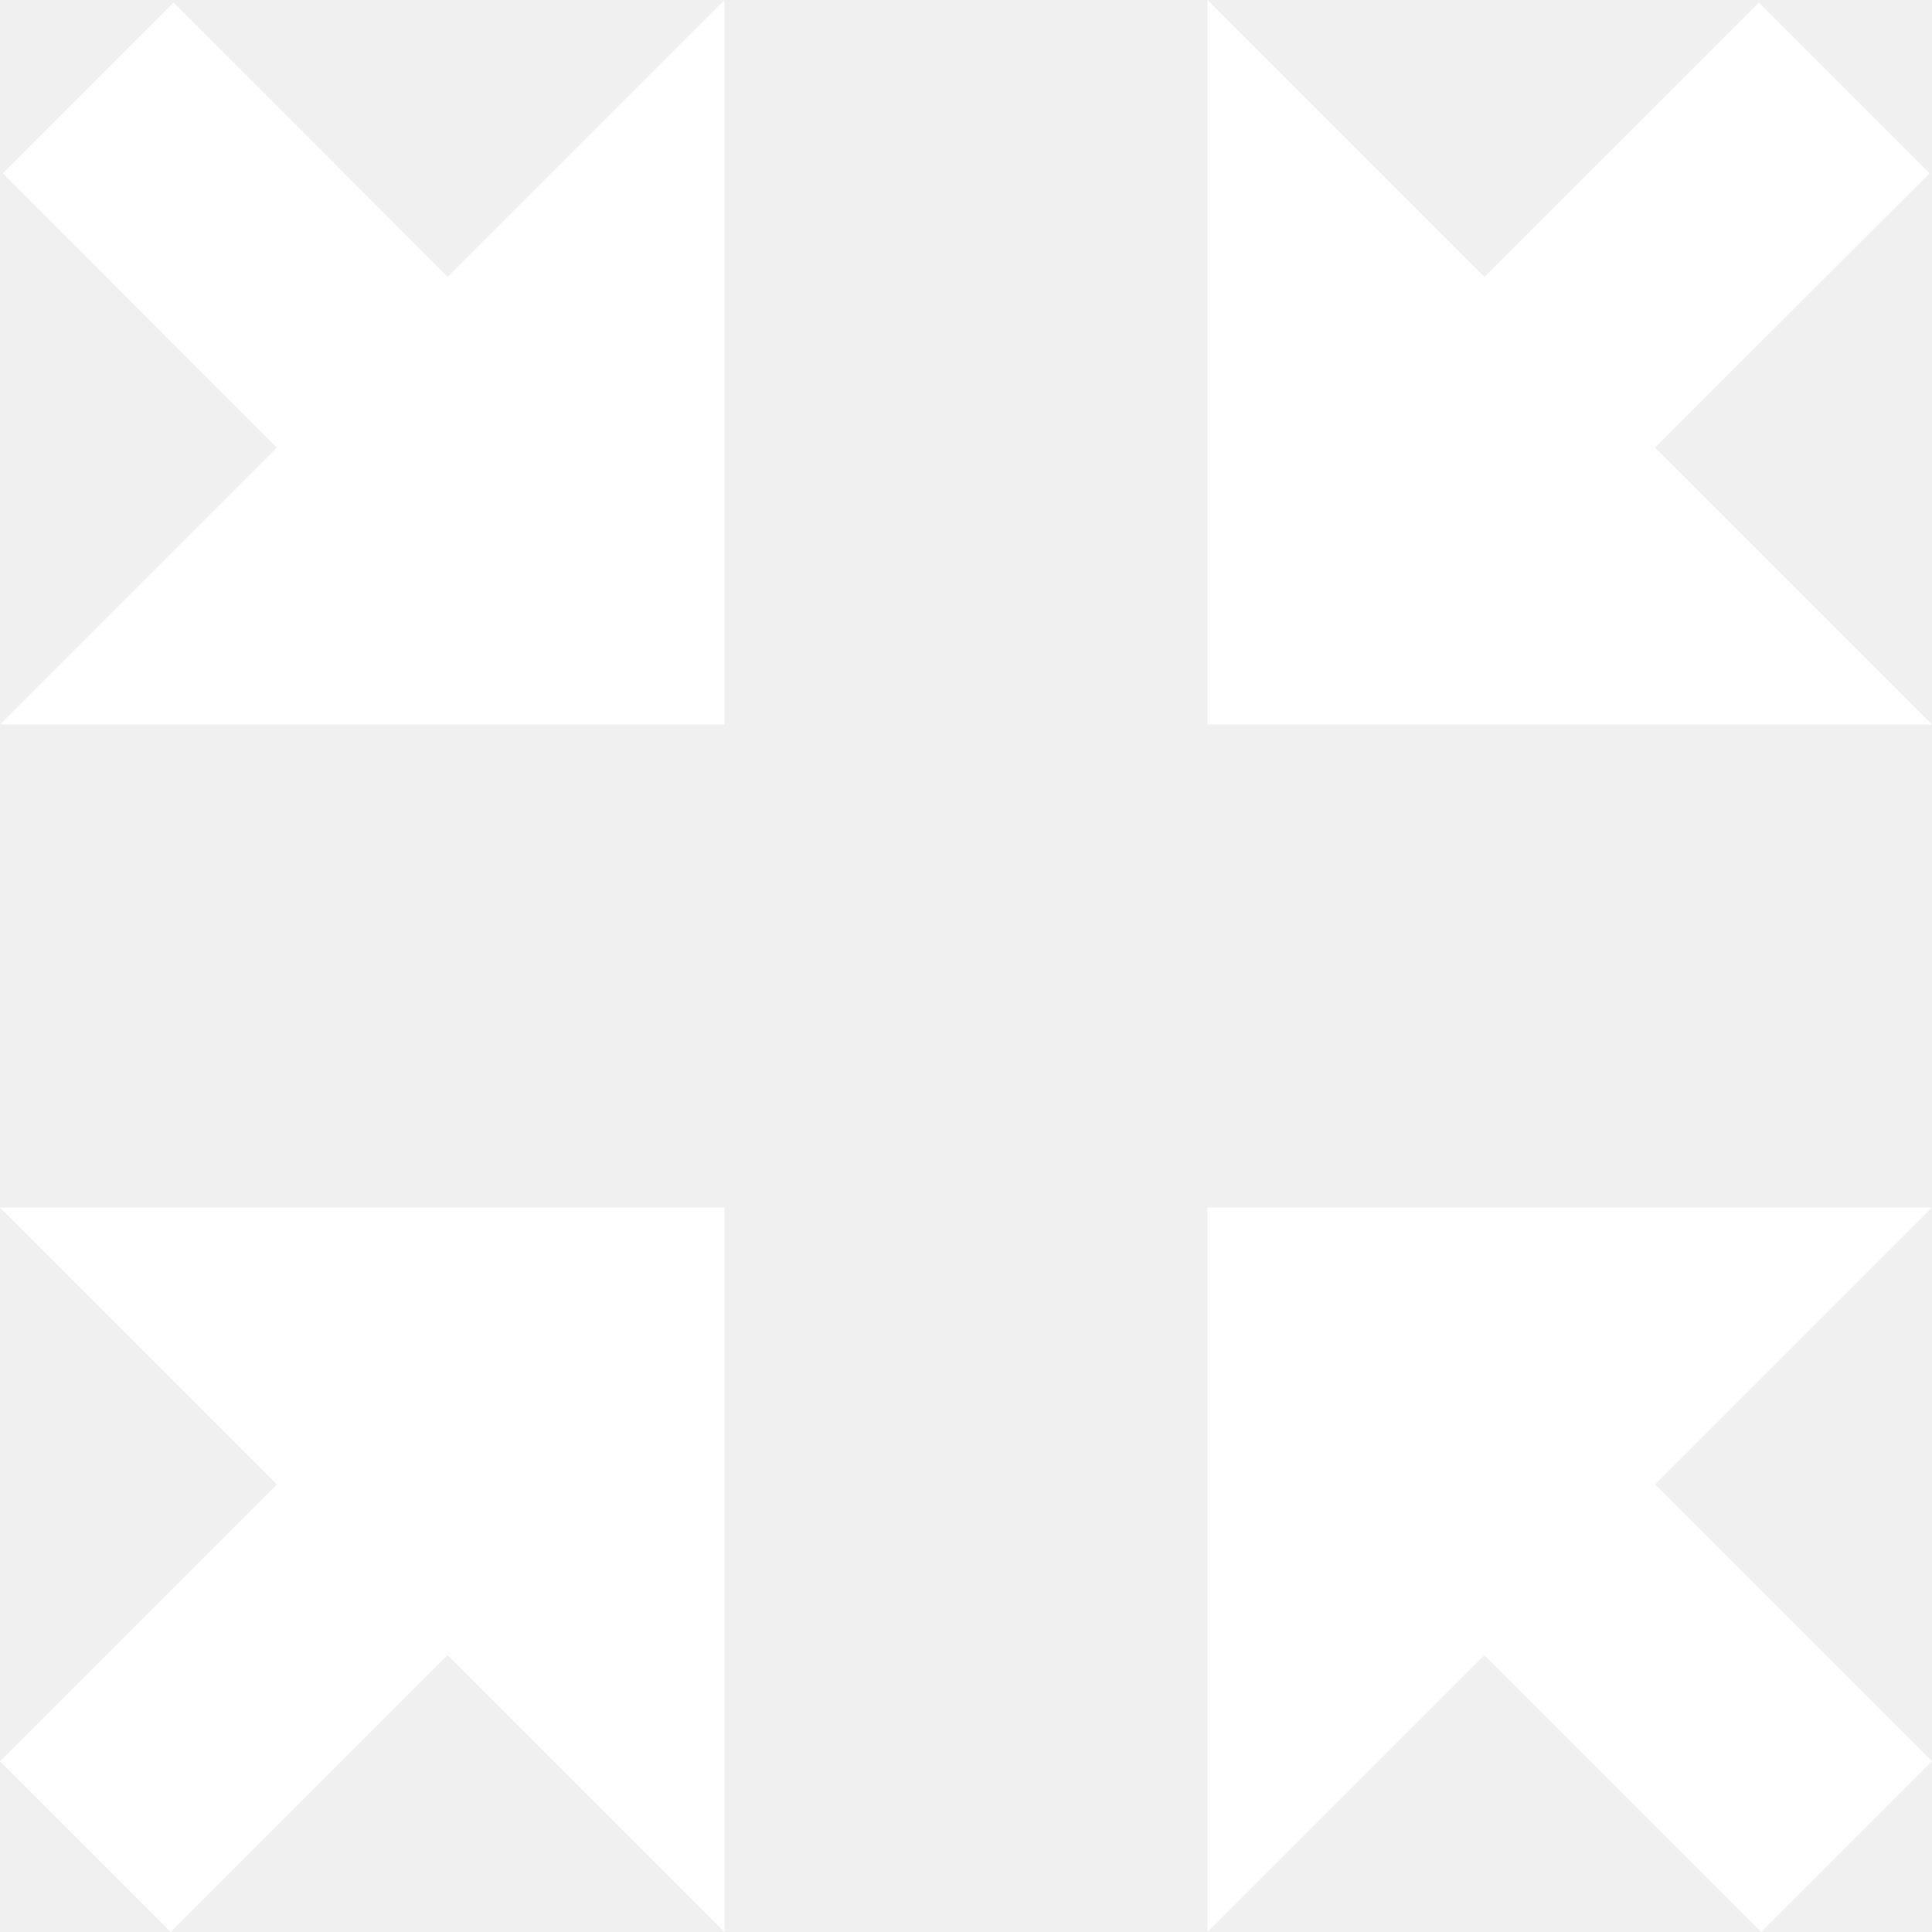
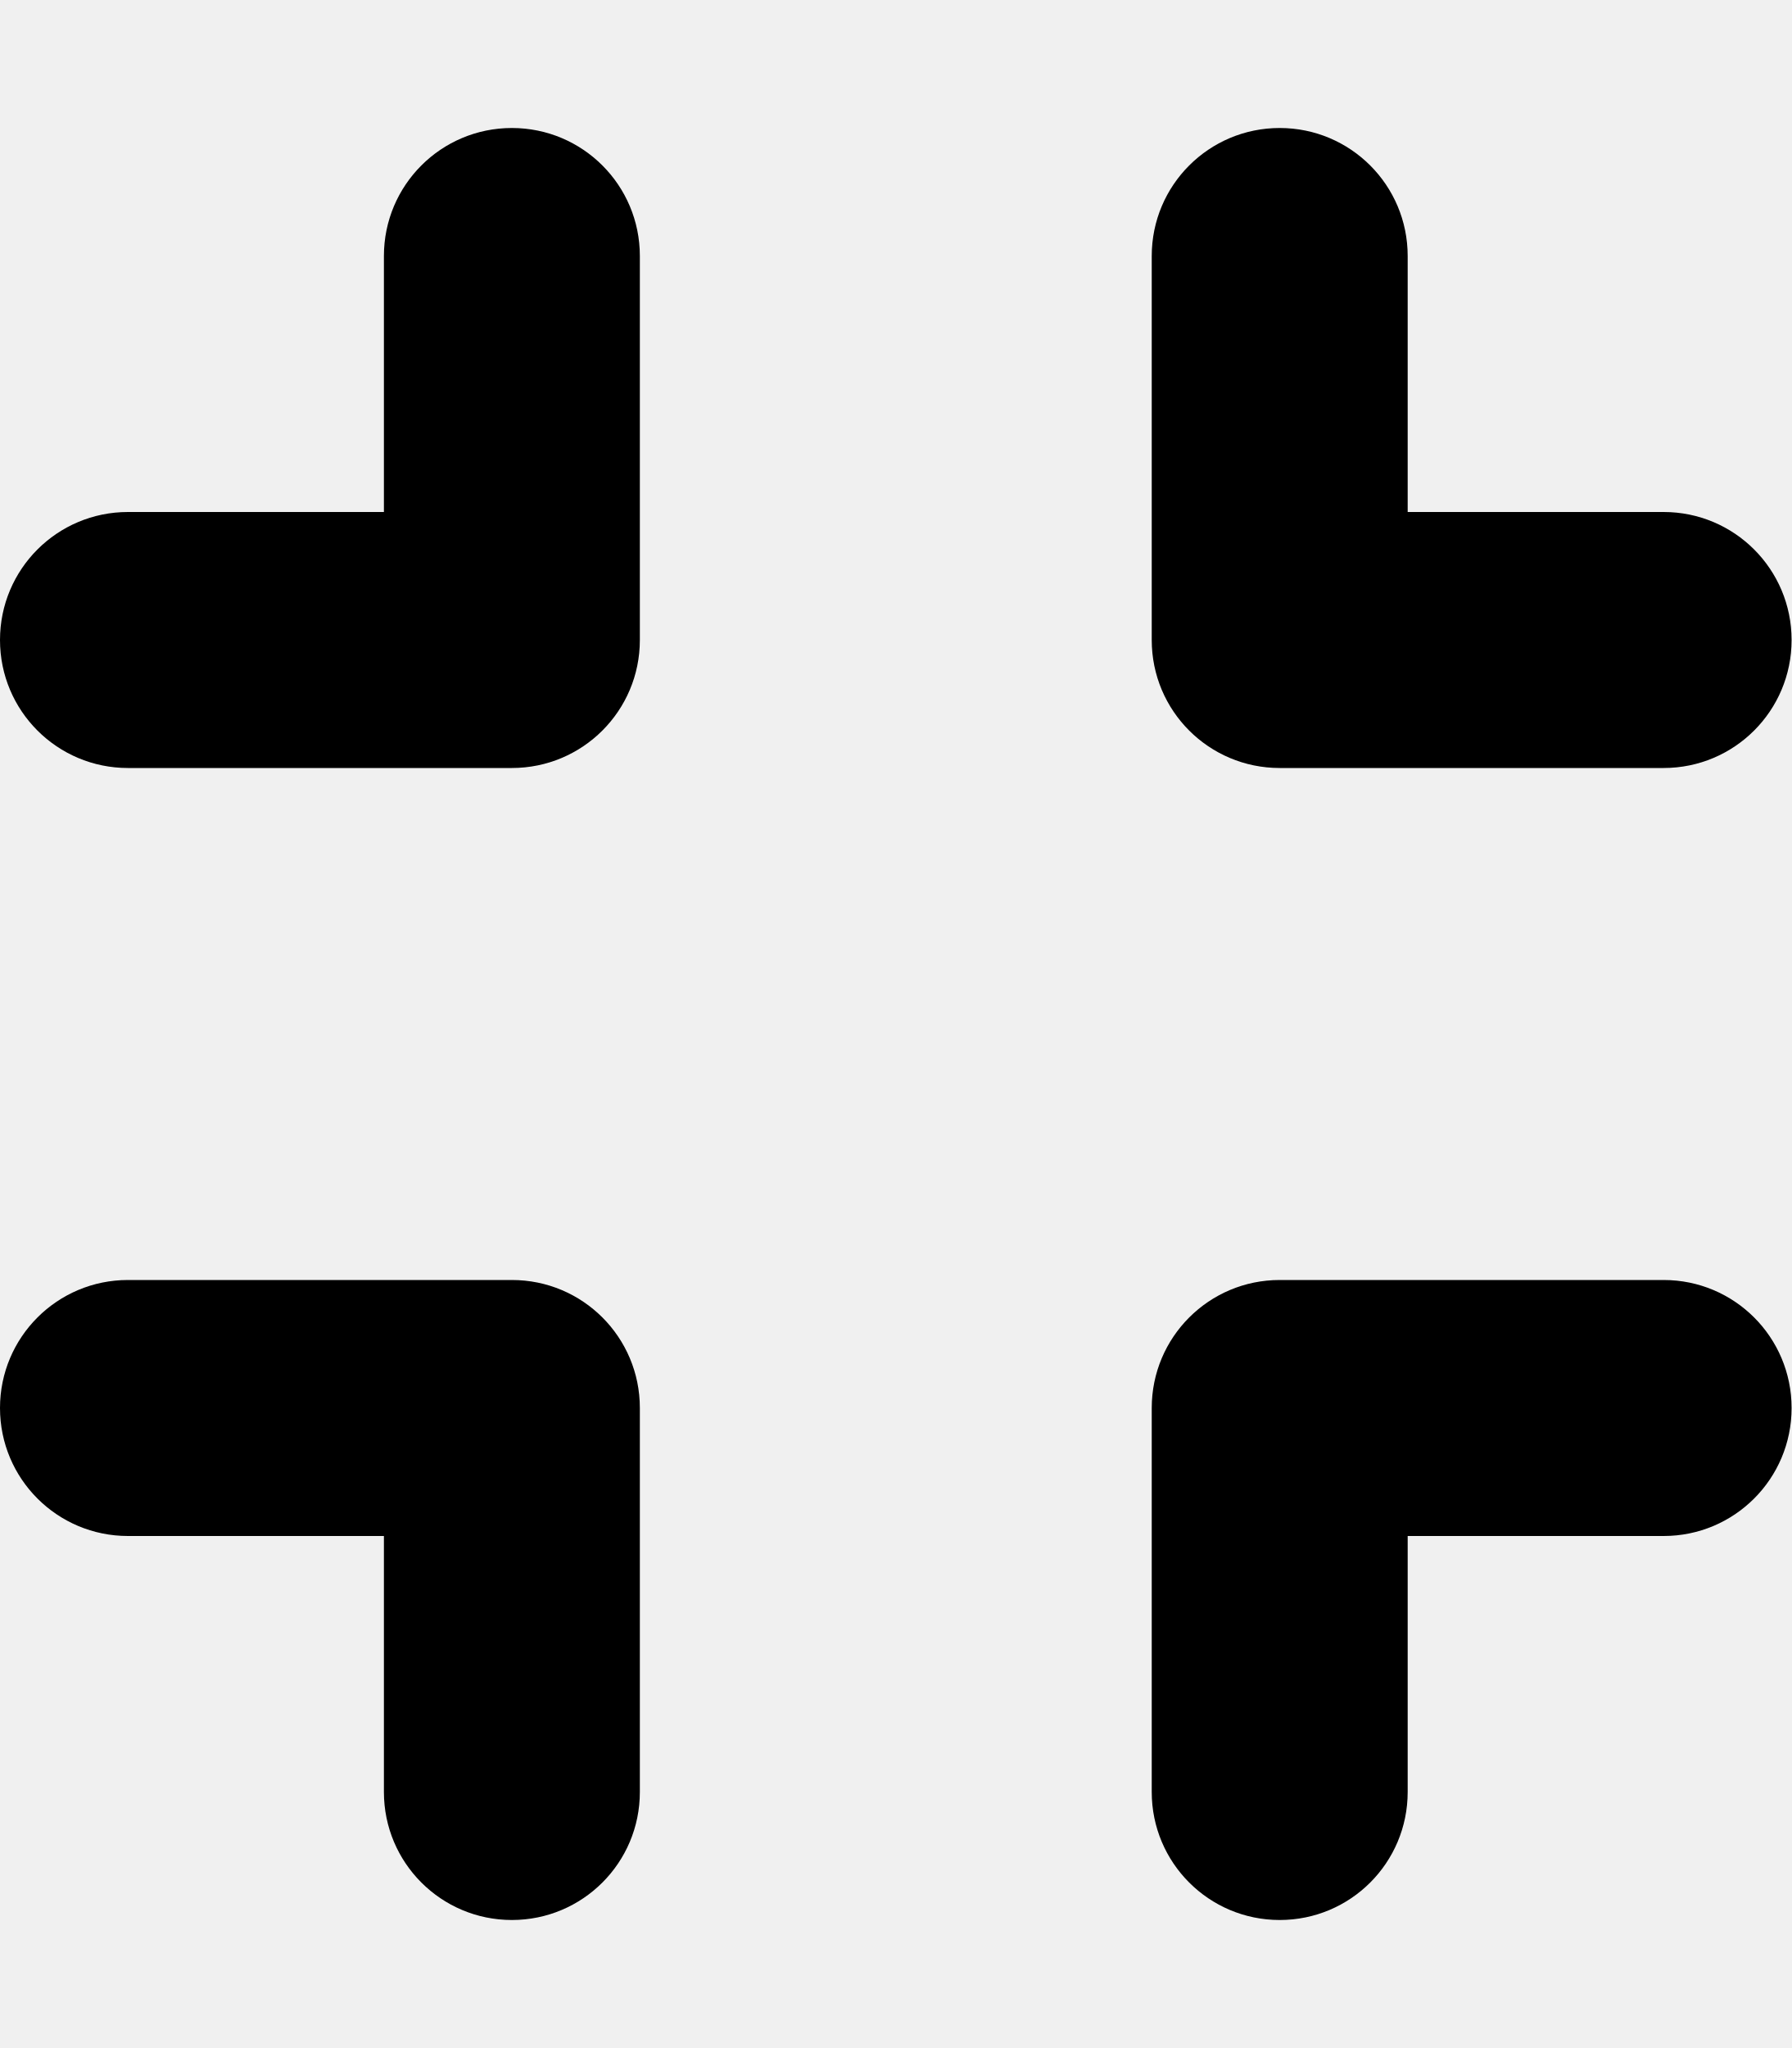
- <svg xmlns="http://www.w3.org/2000/svg" version="1.1" id="Capa_1" x="0px" y="0px" viewBox="0 0 32 32" style="enable-background:new 0 0 32 32;" xml:space="preserve">
-   <g>
-     <g id="fullscreen_x5F_exit">
-       <g>
-         <polygon style="fill:#FFFFFF;" points="24.586,27.414 29.172,32 32,29.172 27.414,24.586 32,20 20,20 20,32    " />
-         <polygon style="fill:#FFFFFF;" points="0,12 12,12 12,0 7.414,4.586 2.875,0.043 0.047,2.871 4.586,7.414    " />
-         <polygon style="fill:#FFFFFF;" points="0,29.172 2.828,32 7.414,27.414 12,32 12,20 0,20 4.586,24.586    " />
-         <polygon style="fill:#FFFFFF;" points="20,12 32,12 27.414,7.414 31.961,2.871 29.133,0.043 24.586,4.586 20,0    " />
-       </g>
-     </g>
-   </g>
+ <svg xmlns="http://www.w3.org/2000/svg" viewBox="0 0 448 512">
+   <path d="M128 320H32c-17.69 0-32 14.31-32 32s14.31 32 32 32h64v64c0 17.69 14.31 32 32 32s32-14.31 32-32v-96C160 334.3 145.7 320 128 320zM416 320h-96c-17.69 0-32 14.31-32 32v96c0 17.69 14.31 32 32 32s32-14.31 32-32v-64h64c17.69 0 32-14.31 32-32S433.7 320 416 320zM320 192h96c17.69 0 32-14.31 32-32s-14.31-32-32-32h-64V64c0-17.69-14.31-32-32-32s-32 14.31-32 32v96C288 177.7 302.3 192 320 192zM128 32C110.3 32 96 46.31 96 64v64H32C14.31 128 0 142.3 0 160s14.31 32 32 32h96c17.69 0 32-14.31 32-32V64C160 46.31 145.7 32 128 32z" />
</svg>
